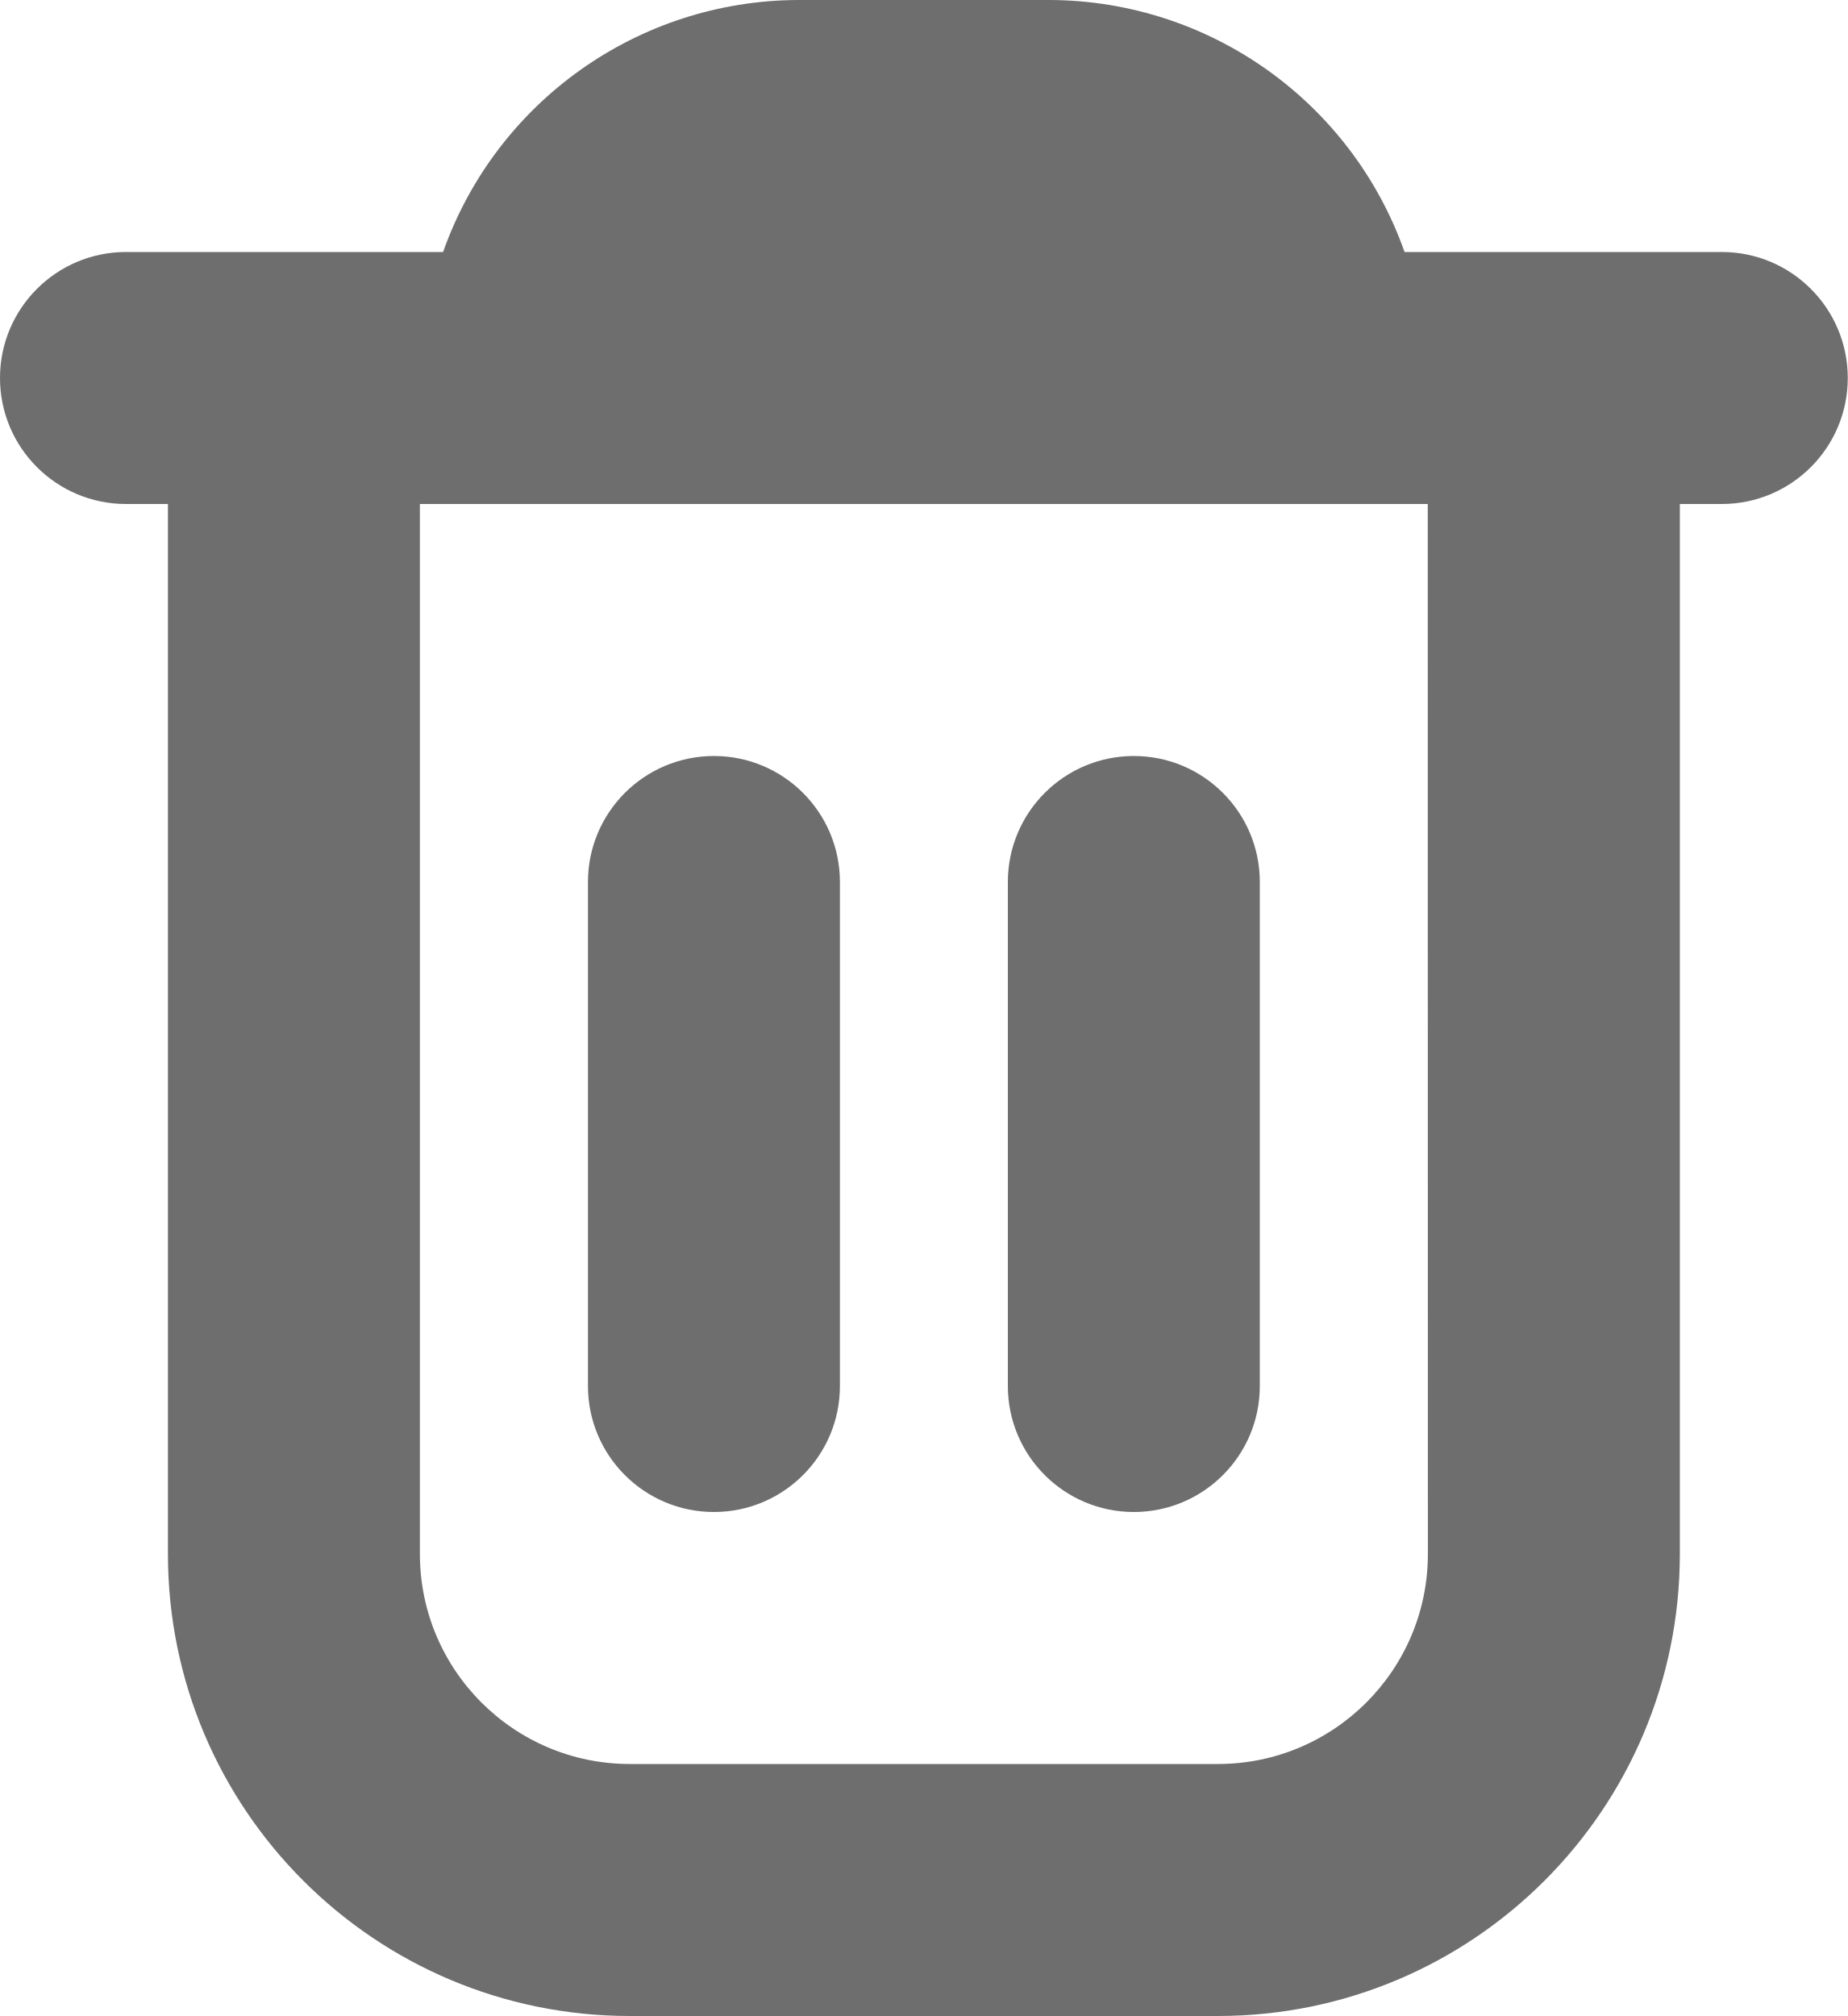
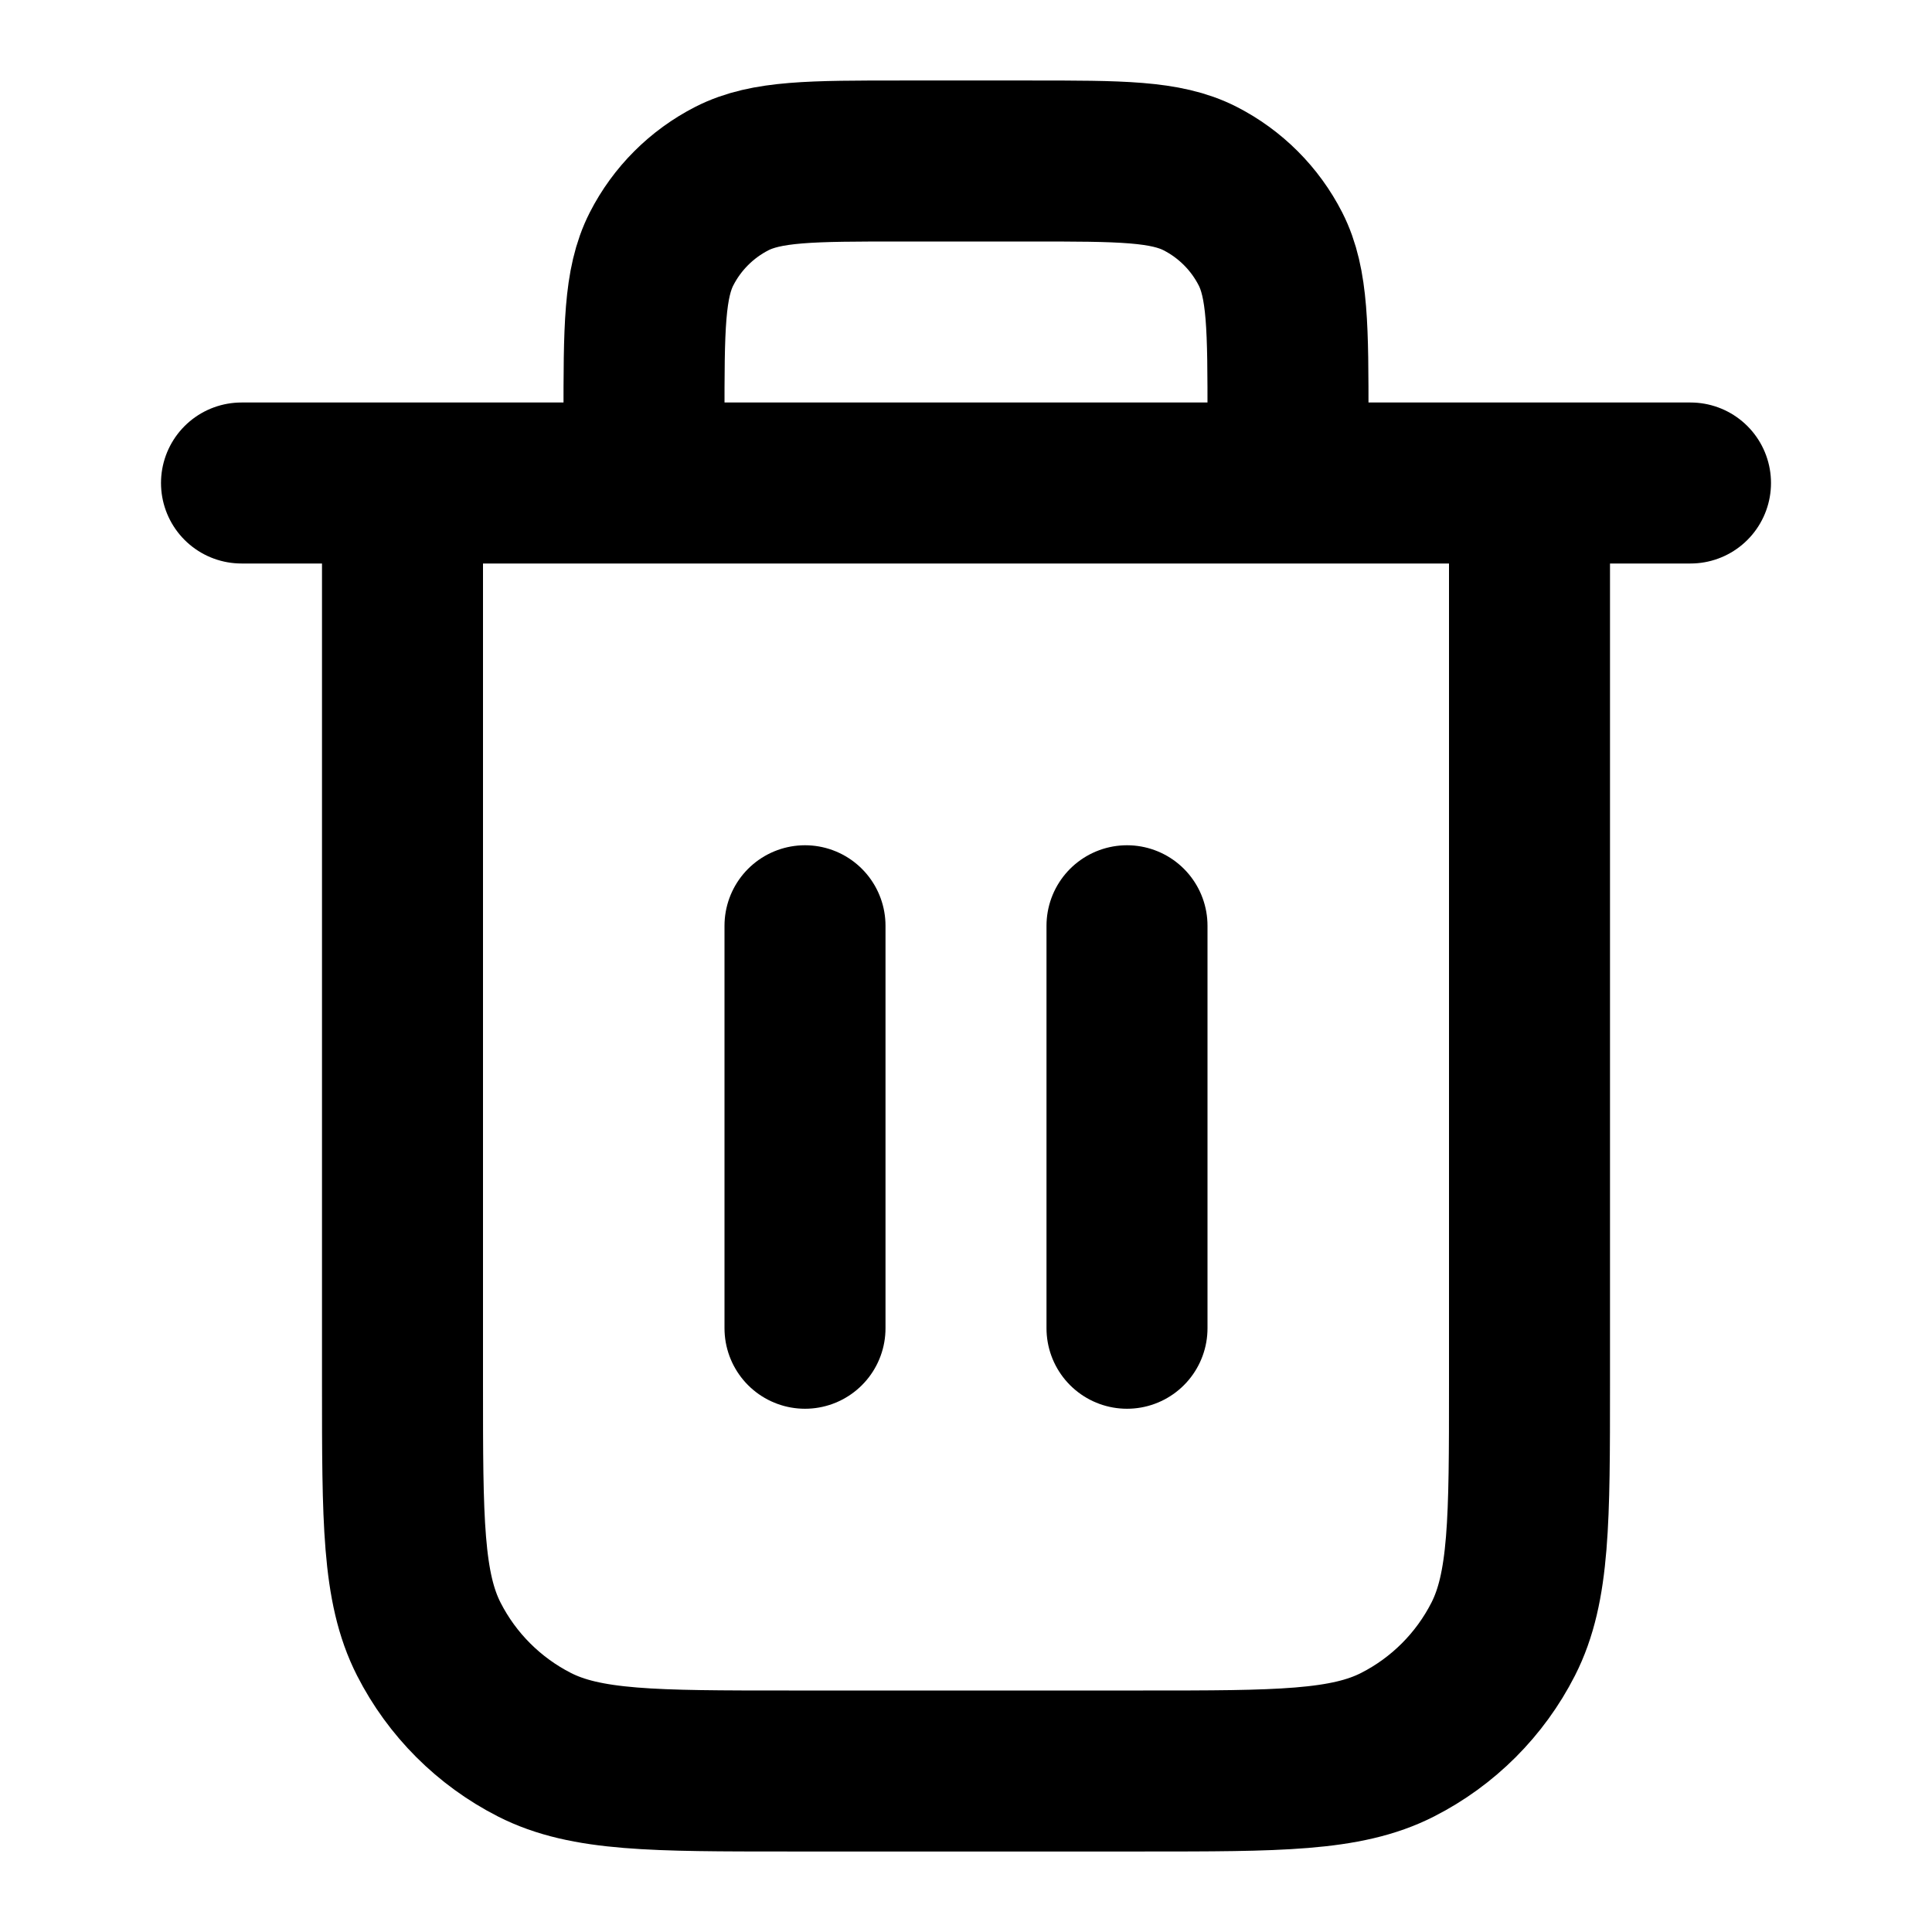
- <svg xmlns="http://www.w3.org/2000/svg" width="14.667" height="16" viewBox="0 0 14.667 16">
-   <g id="trash_1_" data-name="trash (1)" transform="translate(-21.333)">
-     <path id="Path_1508" data-name="Path 1508" d="M36,3a1,1,0,0,0-1-1H32.482a3,3,0,0,0-2.816-2h-2A3,3,0,0,0,24.85,2H22.333a1,1,0,0,0-1,1h0a1,1,0,0,0,1,1h.333v8.333A3.667,3.667,0,0,0,26.333,16H31a3.667,3.667,0,0,0,3.667-3.667V4H35A1,1,0,0,0,36,3Zm-3.333,9.333A1.667,1.667,0,0,1,31,14H26.333a1.667,1.667,0,0,1-1.667-1.667V4h8Z" fill="#6e6e6e" />
-     <path id="Path_1509" data-name="Path 1509" d="M171.667,198a1,1,0,0,0,1-1v-4a1,1,0,0,0-2,0v4A1,1,0,0,0,171.667,198Z" transform="translate(-144.667 -186)" fill="#6e6e6e" />
-     <path id="Path_1510" data-name="Path 1510" d="M278.333,198a1,1,0,0,0,1-1v-4a1,1,0,0,0-2,0v4A1,1,0,0,0,278.333,198Z" transform="translate(-248 -186)" fill="#6e6e6e" />
-   </g>
+ <svg xmlns="http://www.w3.org/2000/svg" width="100%" height="100%" viewBox="0 0 24 24" fill="none">
+   <path d="M16 6V5.2C16 4.08 16 3.52 15.782 3.092C15.59 2.716 15.284 2.41 14.908 2.218C14.48 2 13.92 2 12.8 2H11.2C10.08 2 9.52 2 9.092 2.218C8.716 2.41 8.41 2.716 8.218 3.092C8 3.52 8 4.08 8 5.2V6M10 11.5V16.5M14 11.5V16.5M3 6H21M19 6V17.2C19 18.88 19 19.72 18.673 20.362C18.385 20.927 17.927 21.385 17.362 21.673C16.72 22 15.88 22 14.2 22H9.8C8.12 22 7.28 22 6.638 21.673C6.074 21.385 5.615 20.927 5.327 20.362C5 19.72 5 18.88 5 17.2V6" stroke="currentColor" stroke-width="2" stroke-linecap="round" stroke-linejoin="round" />
</svg>
